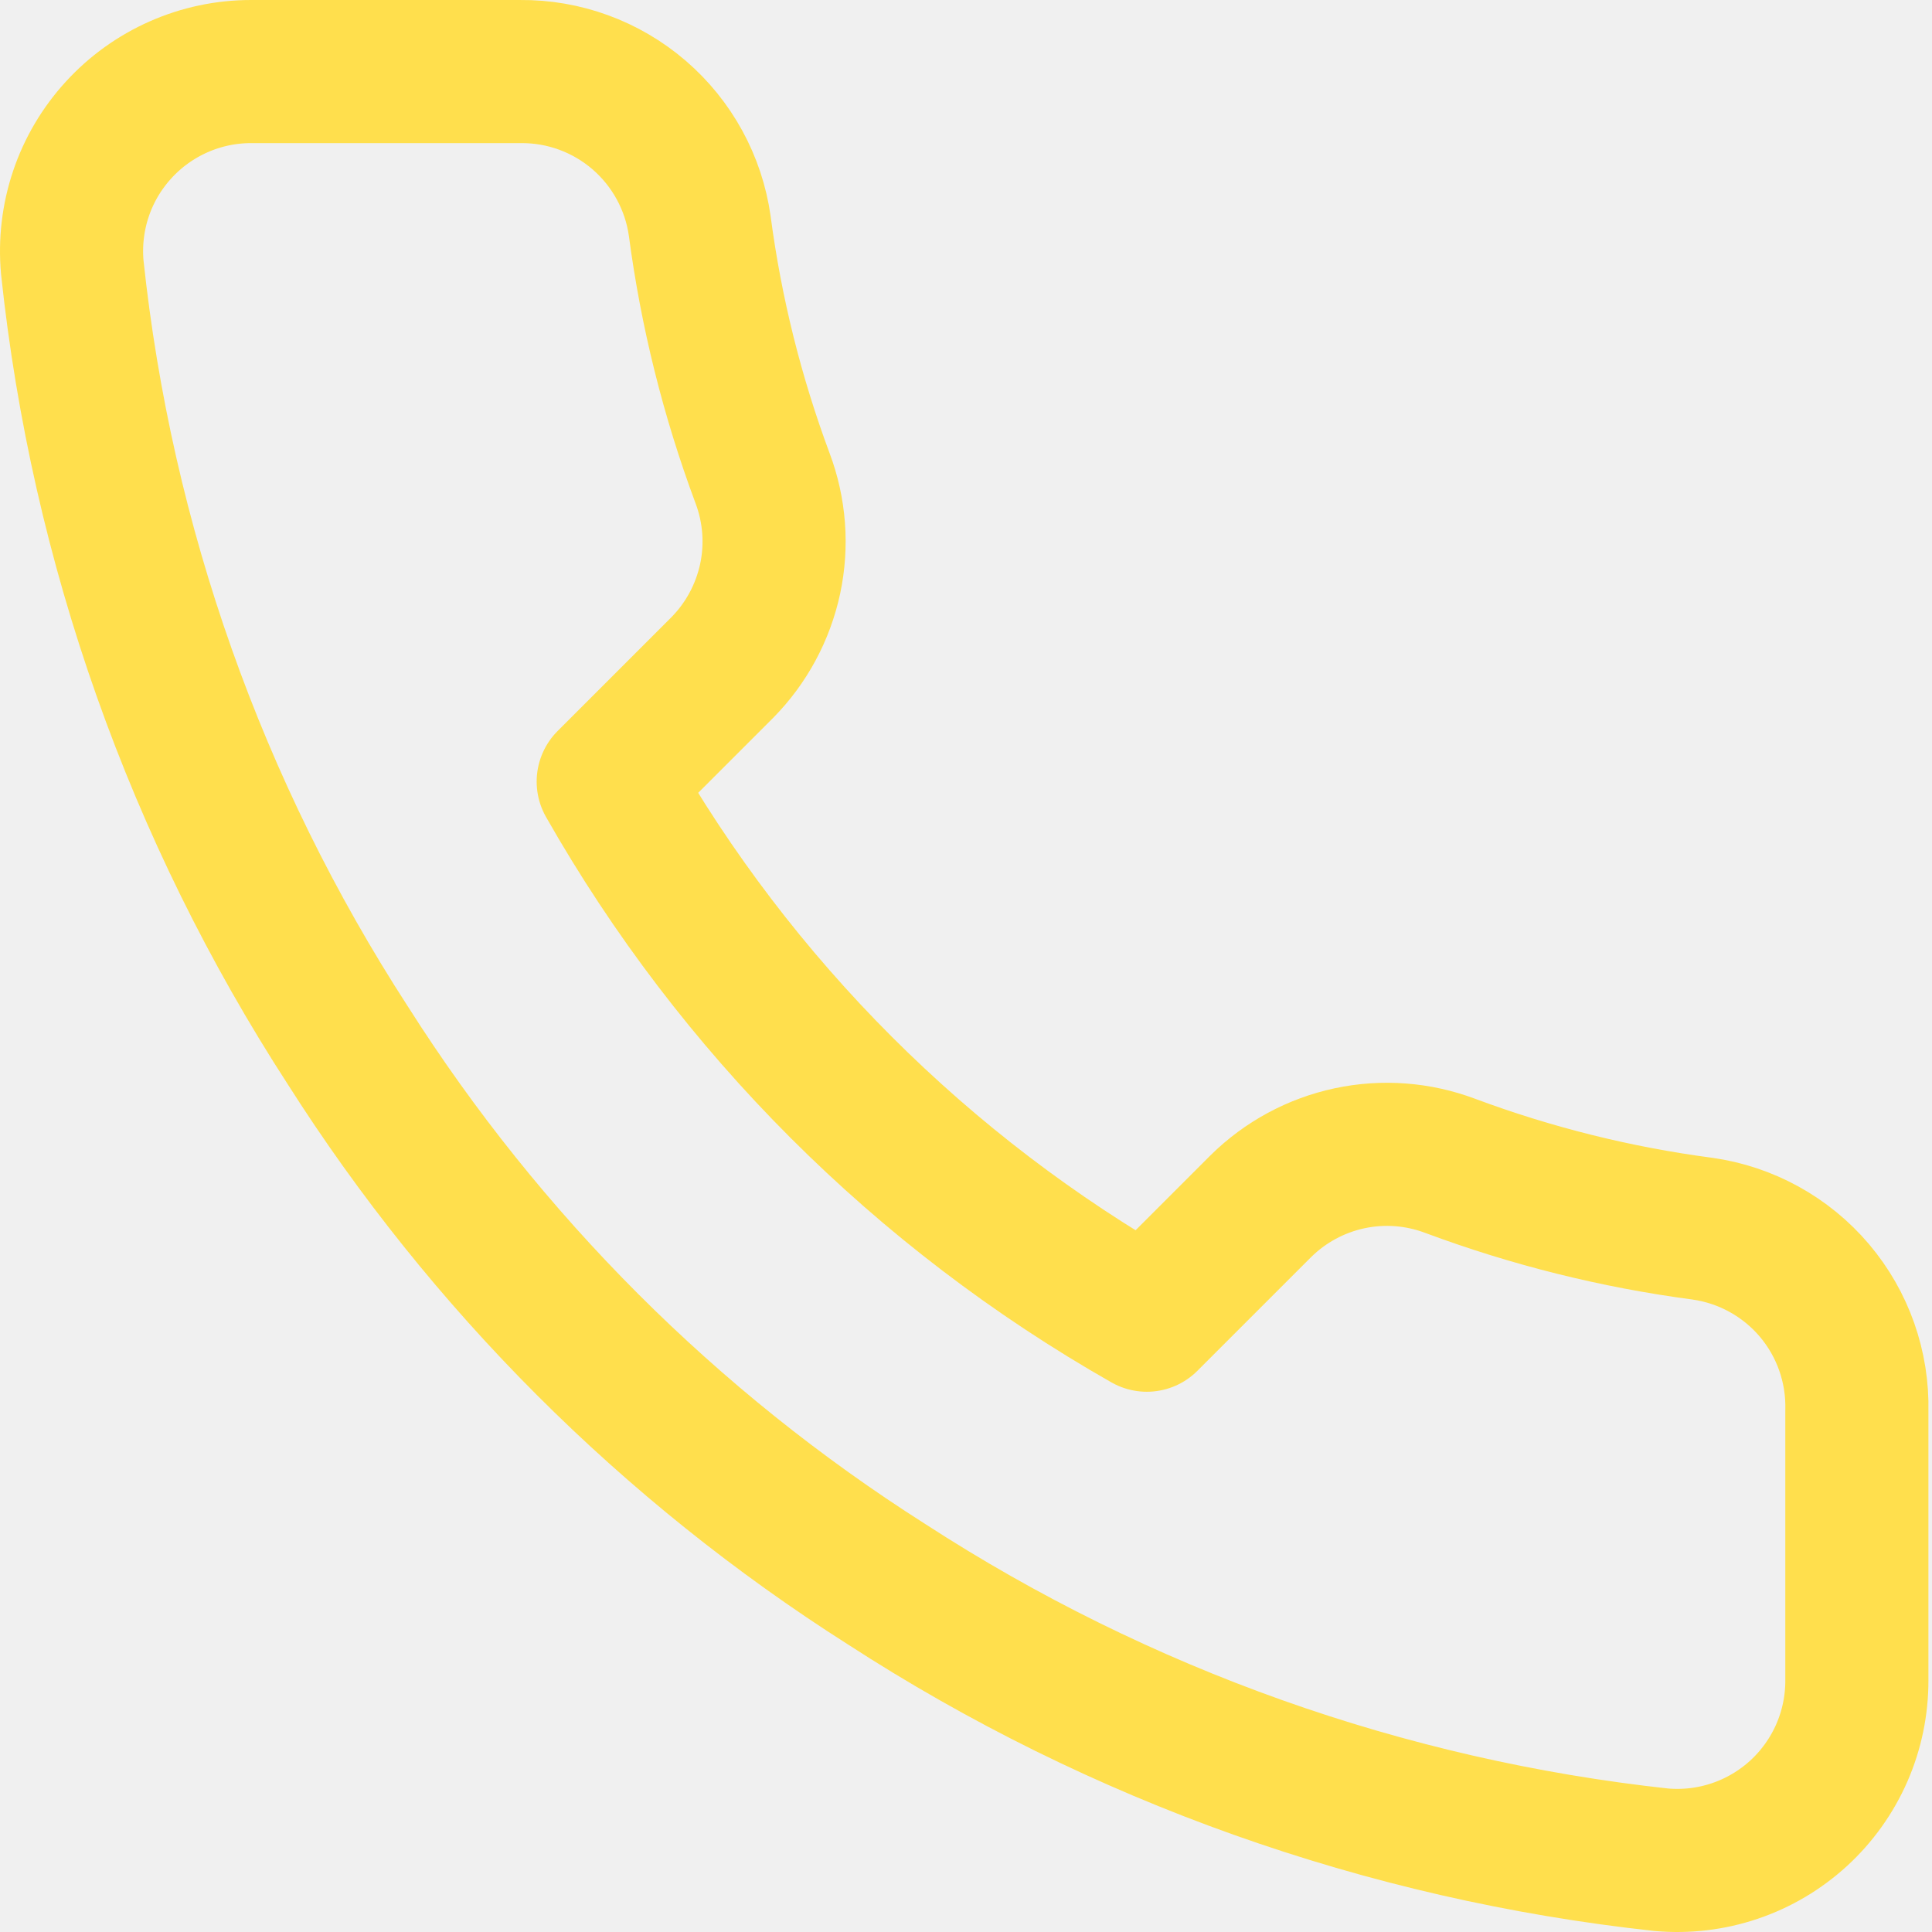
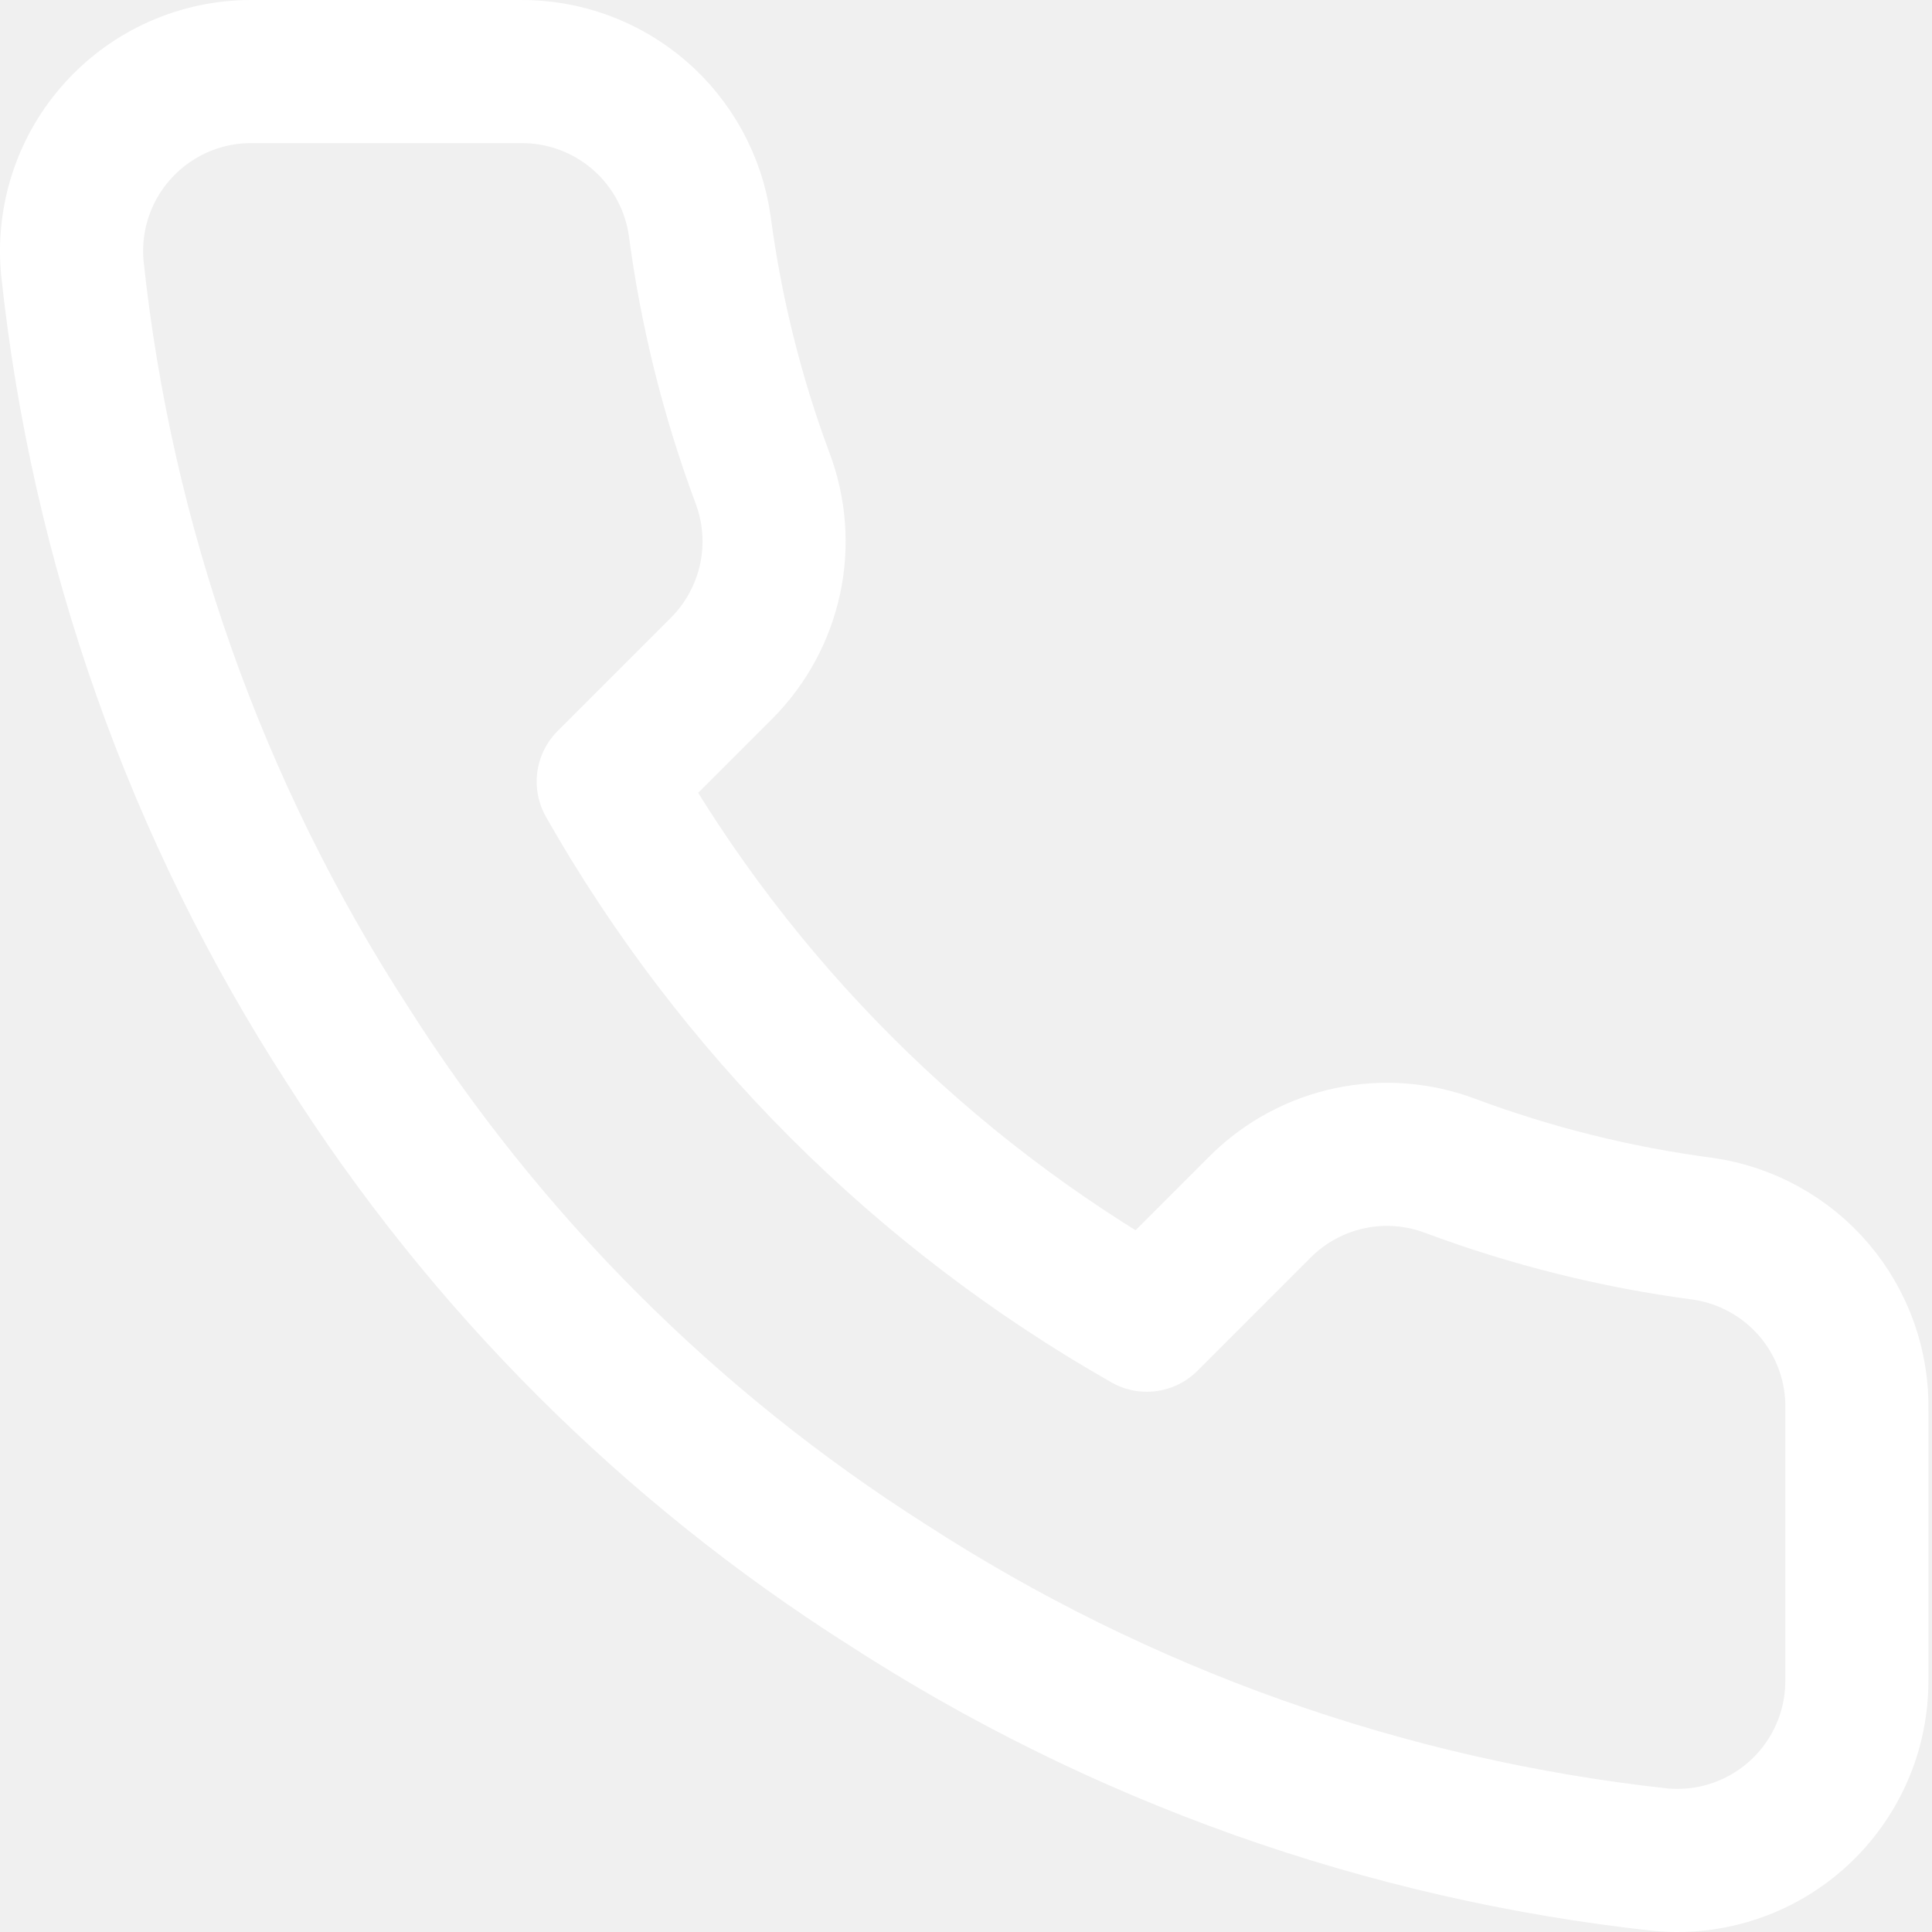
<svg xmlns="http://www.w3.org/2000/svg" width="27" height="27" viewBox="0 0 27 27" fill="none">
-   <path d="M25.95 19.717V23.481C25.951 23.83 25.88 24.176 25.74 24.496C25.6 24.816 25.394 25.104 25.137 25.34C24.879 25.576 24.576 25.756 24.244 25.868C23.913 25.98 23.563 26.021 23.215 25.99C19.355 25.57 15.646 24.251 12.389 22.139C9.357 20.212 6.788 17.643 4.862 14.611C2.741 11.339 1.422 7.613 1.01 3.735C0.979 3.388 1.02 3.038 1.131 2.708C1.242 2.378 1.421 2.075 1.656 1.818C1.891 1.56 2.177 1.355 2.495 1.214C2.814 1.073 3.158 1 3.507 1H7.27C7.879 0.994 8.469 1.21 8.931 1.607C9.392 2.004 9.694 2.555 9.779 3.158C9.938 4.362 10.233 5.545 10.657 6.683C10.826 7.132 10.863 7.62 10.763 8.089C10.662 8.558 10.43 8.989 10.093 9.33L8.5 10.923C10.285 14.064 12.886 16.664 16.027 18.45L17.62 16.857C17.961 16.52 18.392 16.287 18.861 16.187C19.33 16.087 19.818 16.124 20.267 16.293C21.405 16.717 22.587 17.012 23.792 17.171C24.401 17.257 24.958 17.564 25.356 18.033C25.754 18.503 25.965 19.102 25.95 19.717Z" stroke="#FFDF4D" stroke-width="2" stroke-linecap="round" stroke-linejoin="round" />
+   <path d="M25.95 19.717V23.481C25.951 23.83 25.88 24.176 25.74 24.496C25.6 24.816 25.394 25.104 25.137 25.34C24.879 25.576 24.576 25.756 24.244 25.868C23.913 25.98 23.563 26.021 23.215 25.99C19.355 25.57 15.646 24.251 12.389 22.139C9.357 20.212 6.788 17.643 4.862 14.611C2.741 11.339 1.422 7.613 1.01 3.735C0.979 3.388 1.02 3.038 1.131 2.708C1.242 2.378 1.421 2.075 1.656 1.818C1.891 1.56 2.177 1.355 2.495 1.214C2.814 1.073 3.158 1 3.507 1H7.27C7.879 0.994 8.469 1.21 8.931 1.607C9.392 2.004 9.694 2.555 9.779 3.158C9.938 4.362 10.233 5.545 10.657 6.683C10.826 7.132 10.863 7.62 10.763 8.089C10.662 8.558 10.43 8.989 10.093 9.33L8.5 10.923C10.285 14.064 12.886 16.664 16.027 18.45L17.62 16.857C17.961 16.52 18.392 16.287 18.861 16.187C19.33 16.087 19.818 16.124 20.267 16.293C21.405 16.717 22.587 17.012 23.792 17.171C24.401 17.257 24.958 17.564 25.356 18.033C25.754 18.503 25.965 19.102 25.95 19.717Z" stroke="#ffffff" stroke-width="2" stroke-linecap="round" stroke-linejoin="round" />
</svg>
